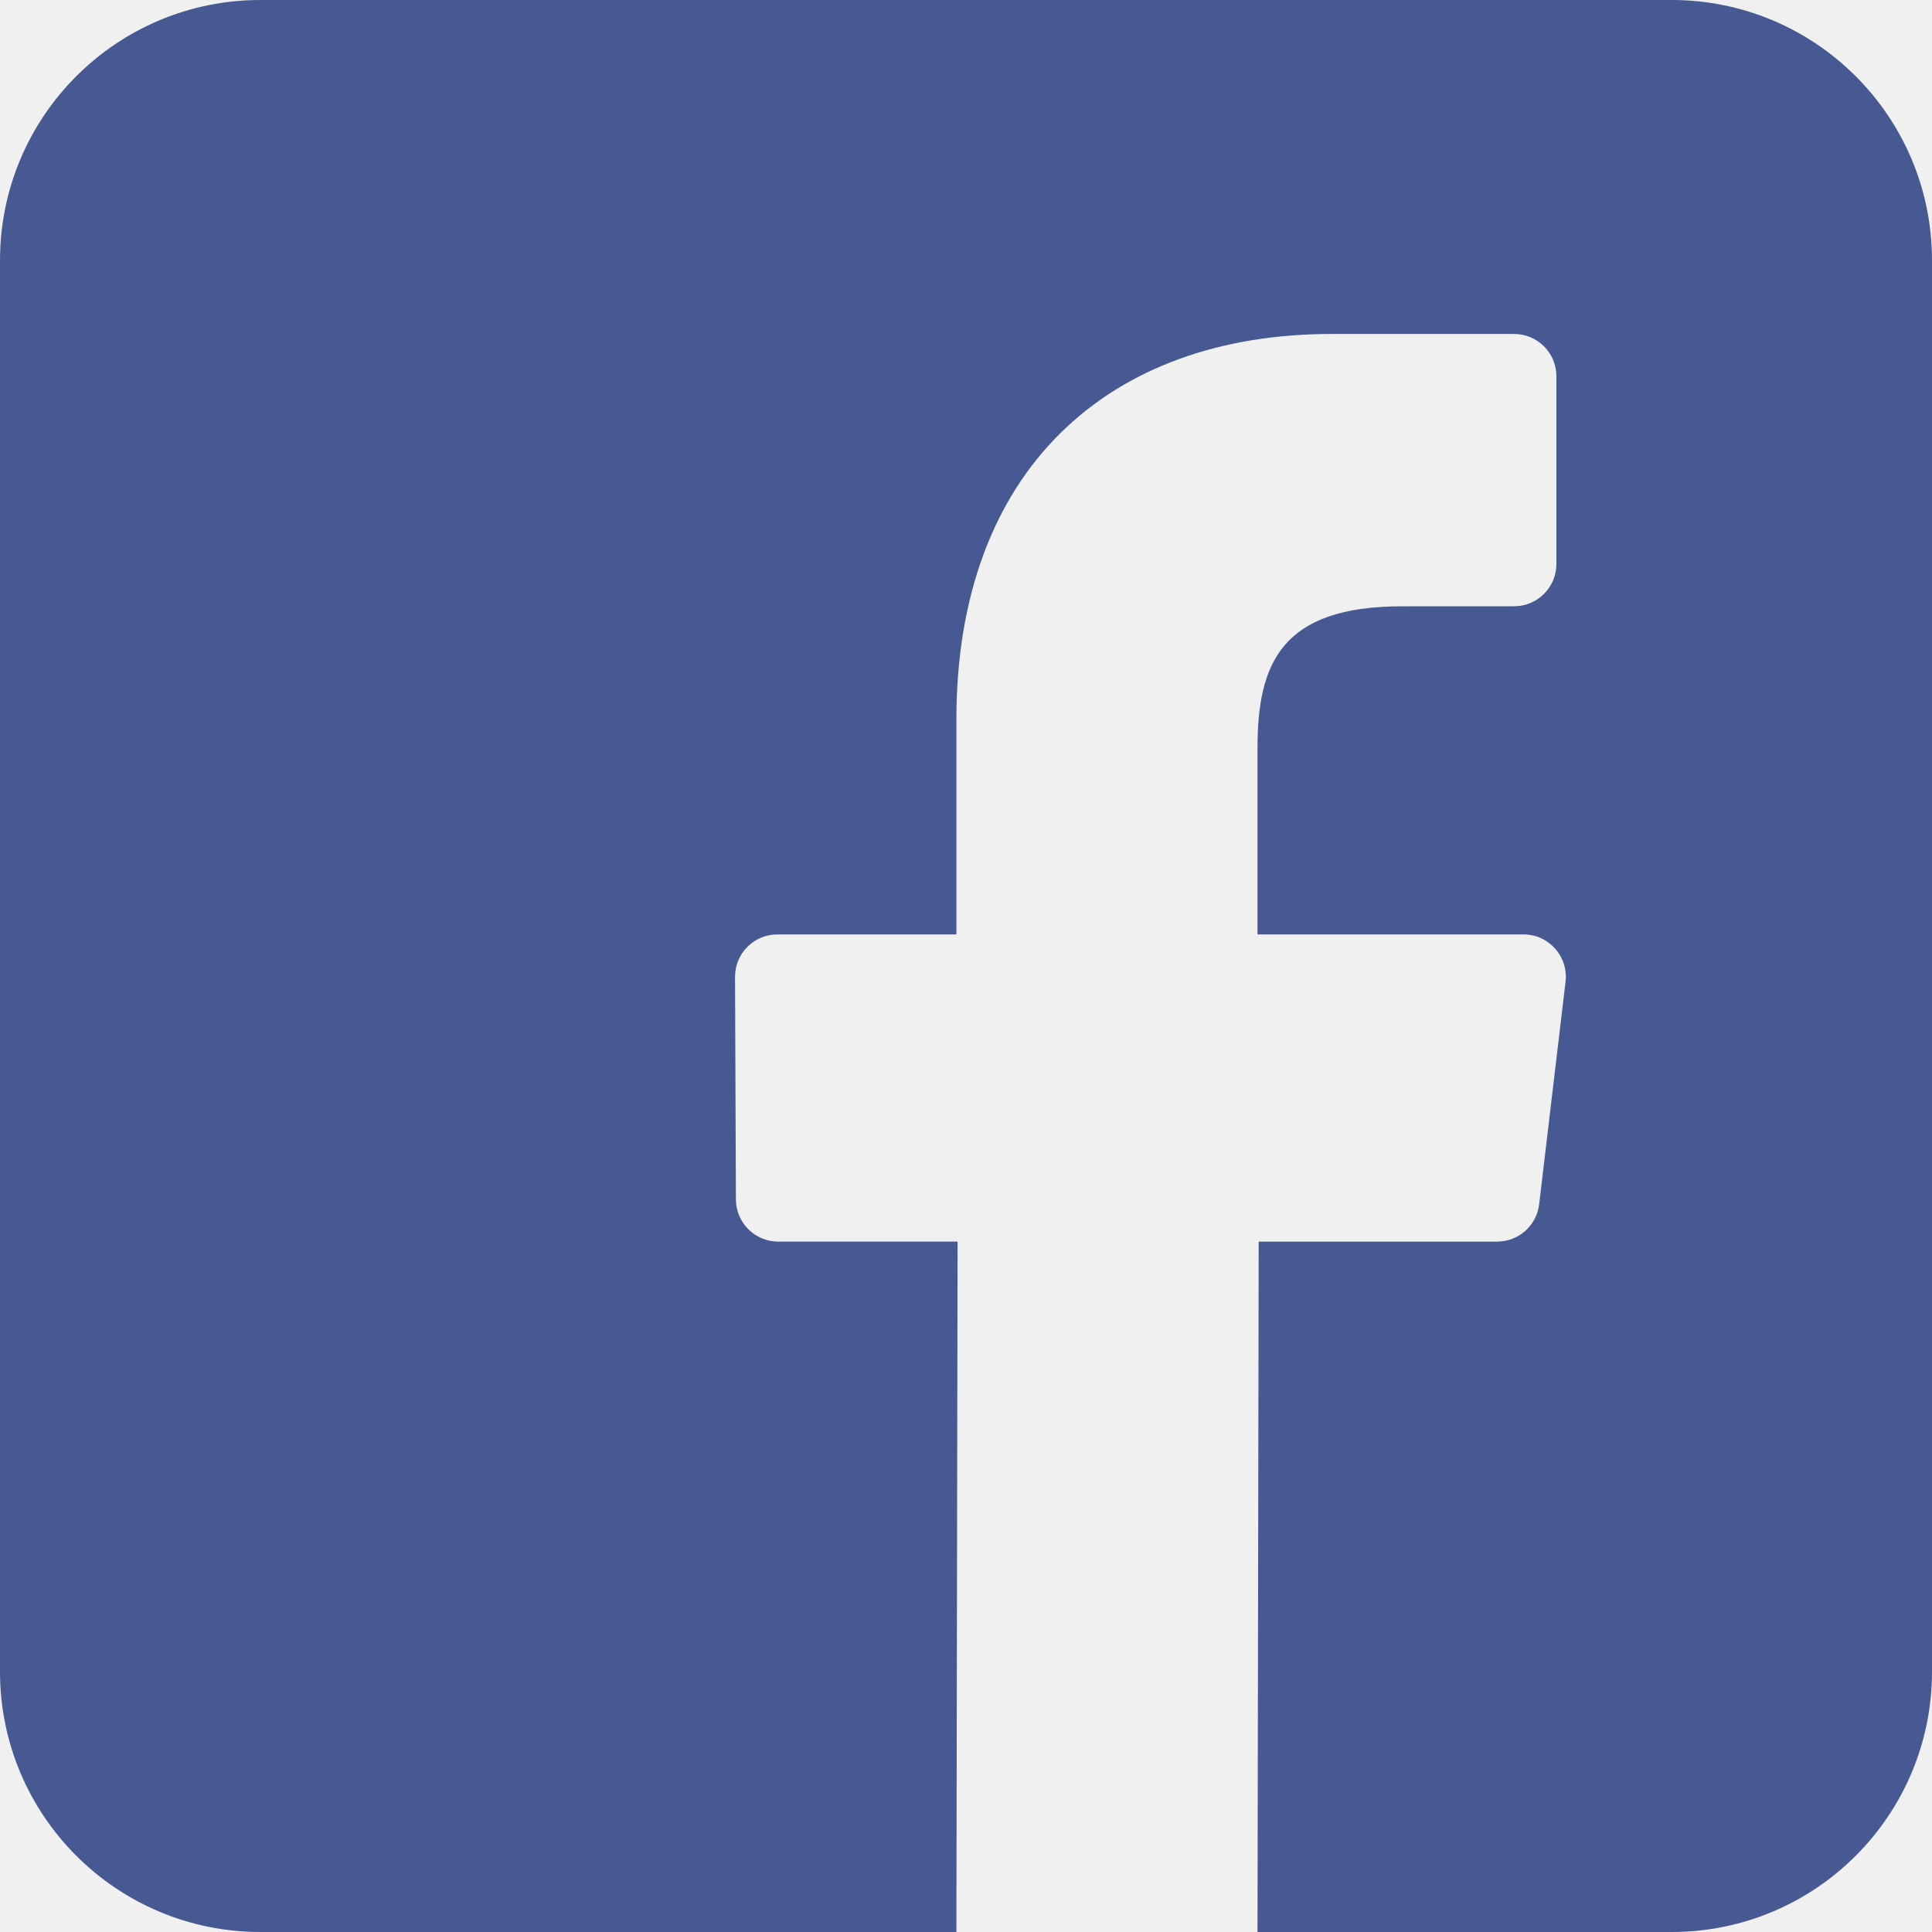
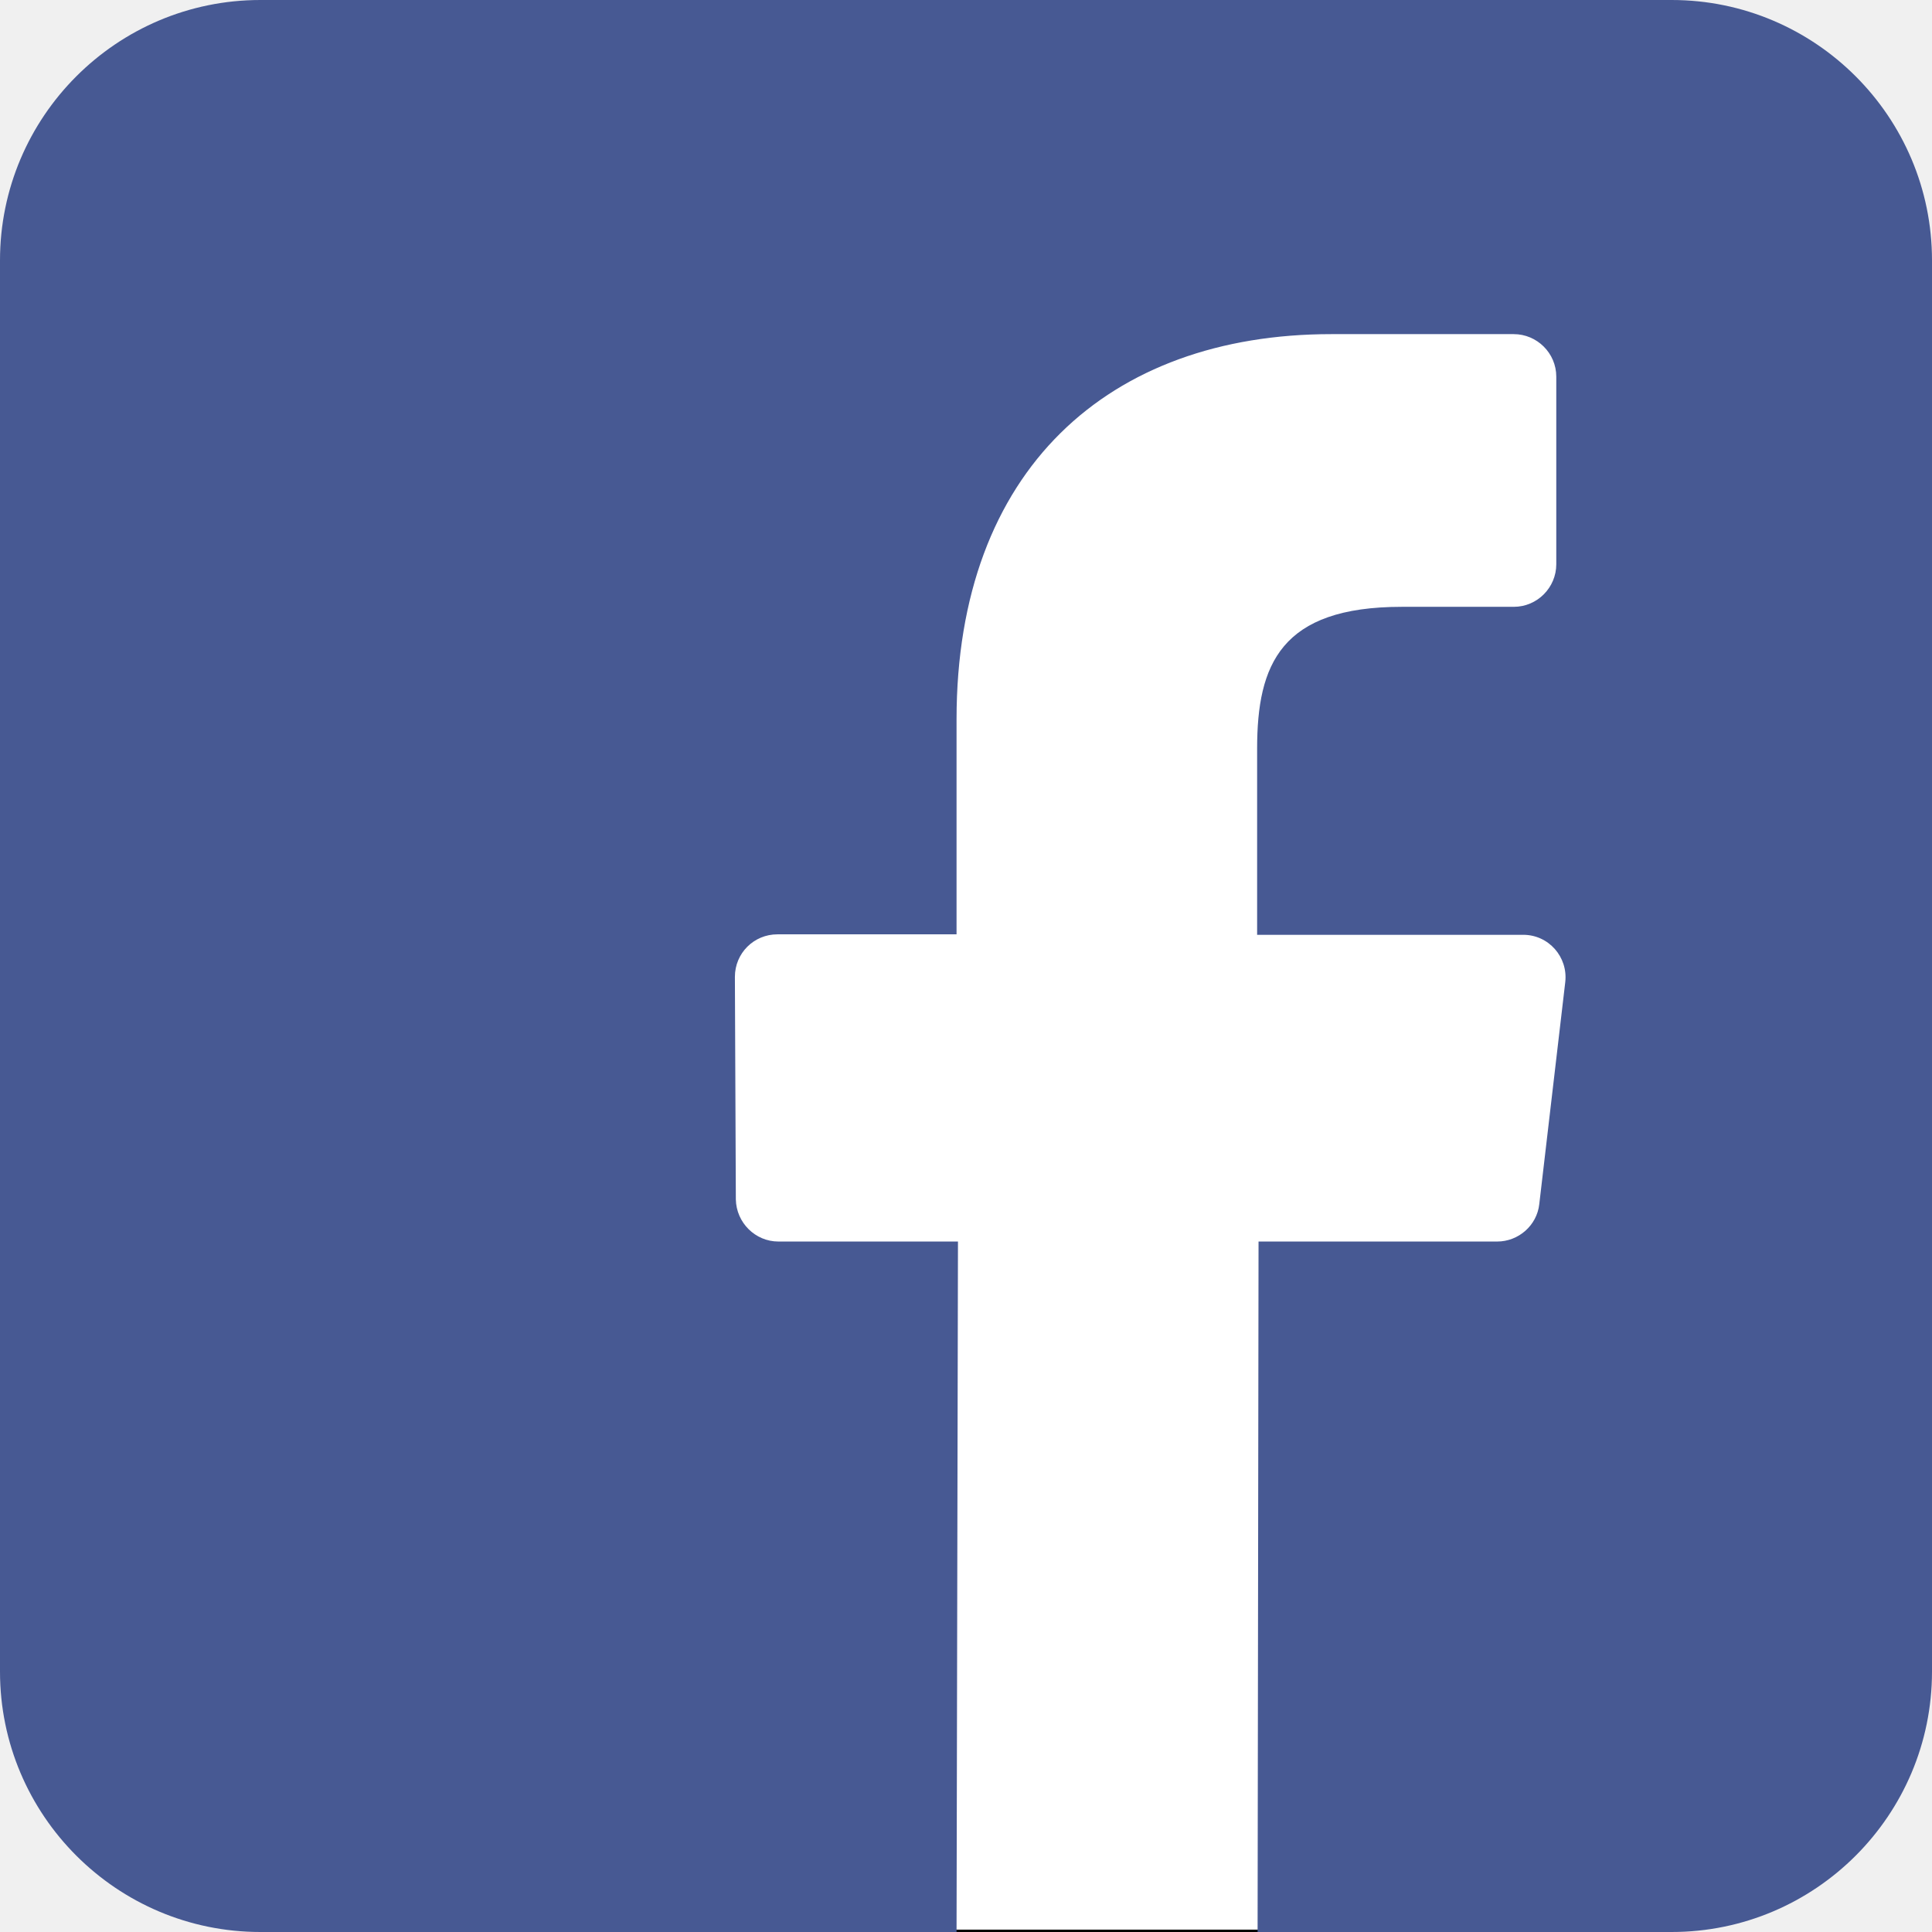
- <svg xmlns="http://www.w3.org/2000/svg" version="1.1" id="Layer_1" x="0px" y="0px" viewBox="0 0 408.788 408.788" style="enable-background:new 0 0 408.788 408.788;" xml:space="preserve">
-   <path style="fill:#475993;" d="M353.701,0H55.087C24.665,0,0.002,24.662,0.002,55.085v298.616c0,30.423,24.662,55.085,55.085,55.085  h147.275l0.251-146.078h-37.951c-4.932,0-8.935-3.988-8.954-8.92l-0.182-47.087c-0.019-4.959,3.996-8.989,8.955-8.989h37.882  v-45.498c0-52.8,32.247-81.55,79.348-81.55h38.65c4.945,0,8.955,4.009,8.955,8.955v39.704c0,4.944-4.007,8.952-8.95,8.955  l-23.719,0.011c-25.615,0-30.575,12.172-30.575,30.035v39.389h56.285c5.363,0,9.524,4.683,8.892,10.009l-5.581,47.087  c-0.534,4.506-4.355,7.901-8.892,7.901h-50.453l-0.251,146.078h87.631c30.422,0,55.084-24.662,55.084-55.084V55.085  C408.786,24.662,384.124,0,353.701,0z" />
-   <g>
- </g>
-   <g>
- </g>
-   <g>
- </g>
-   <g>
- </g>
-   <g>
- </g>
-   <g>
- </g>
-   <g>
- </g>
-   <g>
- </g>
-   <g>
- </g>
-   <g>
- </g>
-   <g>
- </g>
-   <g>
- </g>
-   <g>
- </g>
-   <g>
- </g>
-   <g>
- </g>
+ <svg xmlns="http://www.w3.org/2000/svg" version="1.1" id="Layer_1" x="0px" y="0px" viewBox="-295 296.2 408.8 408.8" style="enable-background:new -295 296.2 408.8 408.8;" xml:space="preserve">
+   <style type="text/css">
+ 	.st0{fill:#FFFFFF;stroke:#000000;stroke-miterlimit:10;}
+ 	.st1{fill:#475993;}
+ </style>
+   <rect x="-165" y="344.2" class="st0" width="211" height="360.8" />
+   <path class="st1" d="M58.7,296.2h-298.6c-30.4,0-55.1,24.7-55.1,55.1v298.6c0,30.4,24.7,55.1,55.1,55.1h147.3l0.3-146.1h-38  c-4.9,0-8.9-4-9-8.9l-0.2-47.1c0-5,4-9,9-9h37.9v-45.5c0-52.8,32.2-81.5,79.3-81.5h38.6c4.9,0,9,4,9,9v39.7c0,4.9-4,9-9,9l-23.7,0  c-25.6,0-30.6,12.2-30.6,30v39.4h56.3c5.4,0,9.5,4.7,8.9,10L30.7,551c-0.5,4.5-4.4,7.9-8.9,7.9h-50.5L-28.9,705h87.6  c30.4,0,55.1-24.7,55.1-55.1V351.3C113.8,320.9,89.1,296.2,58.7,296.2z" />
</svg>
